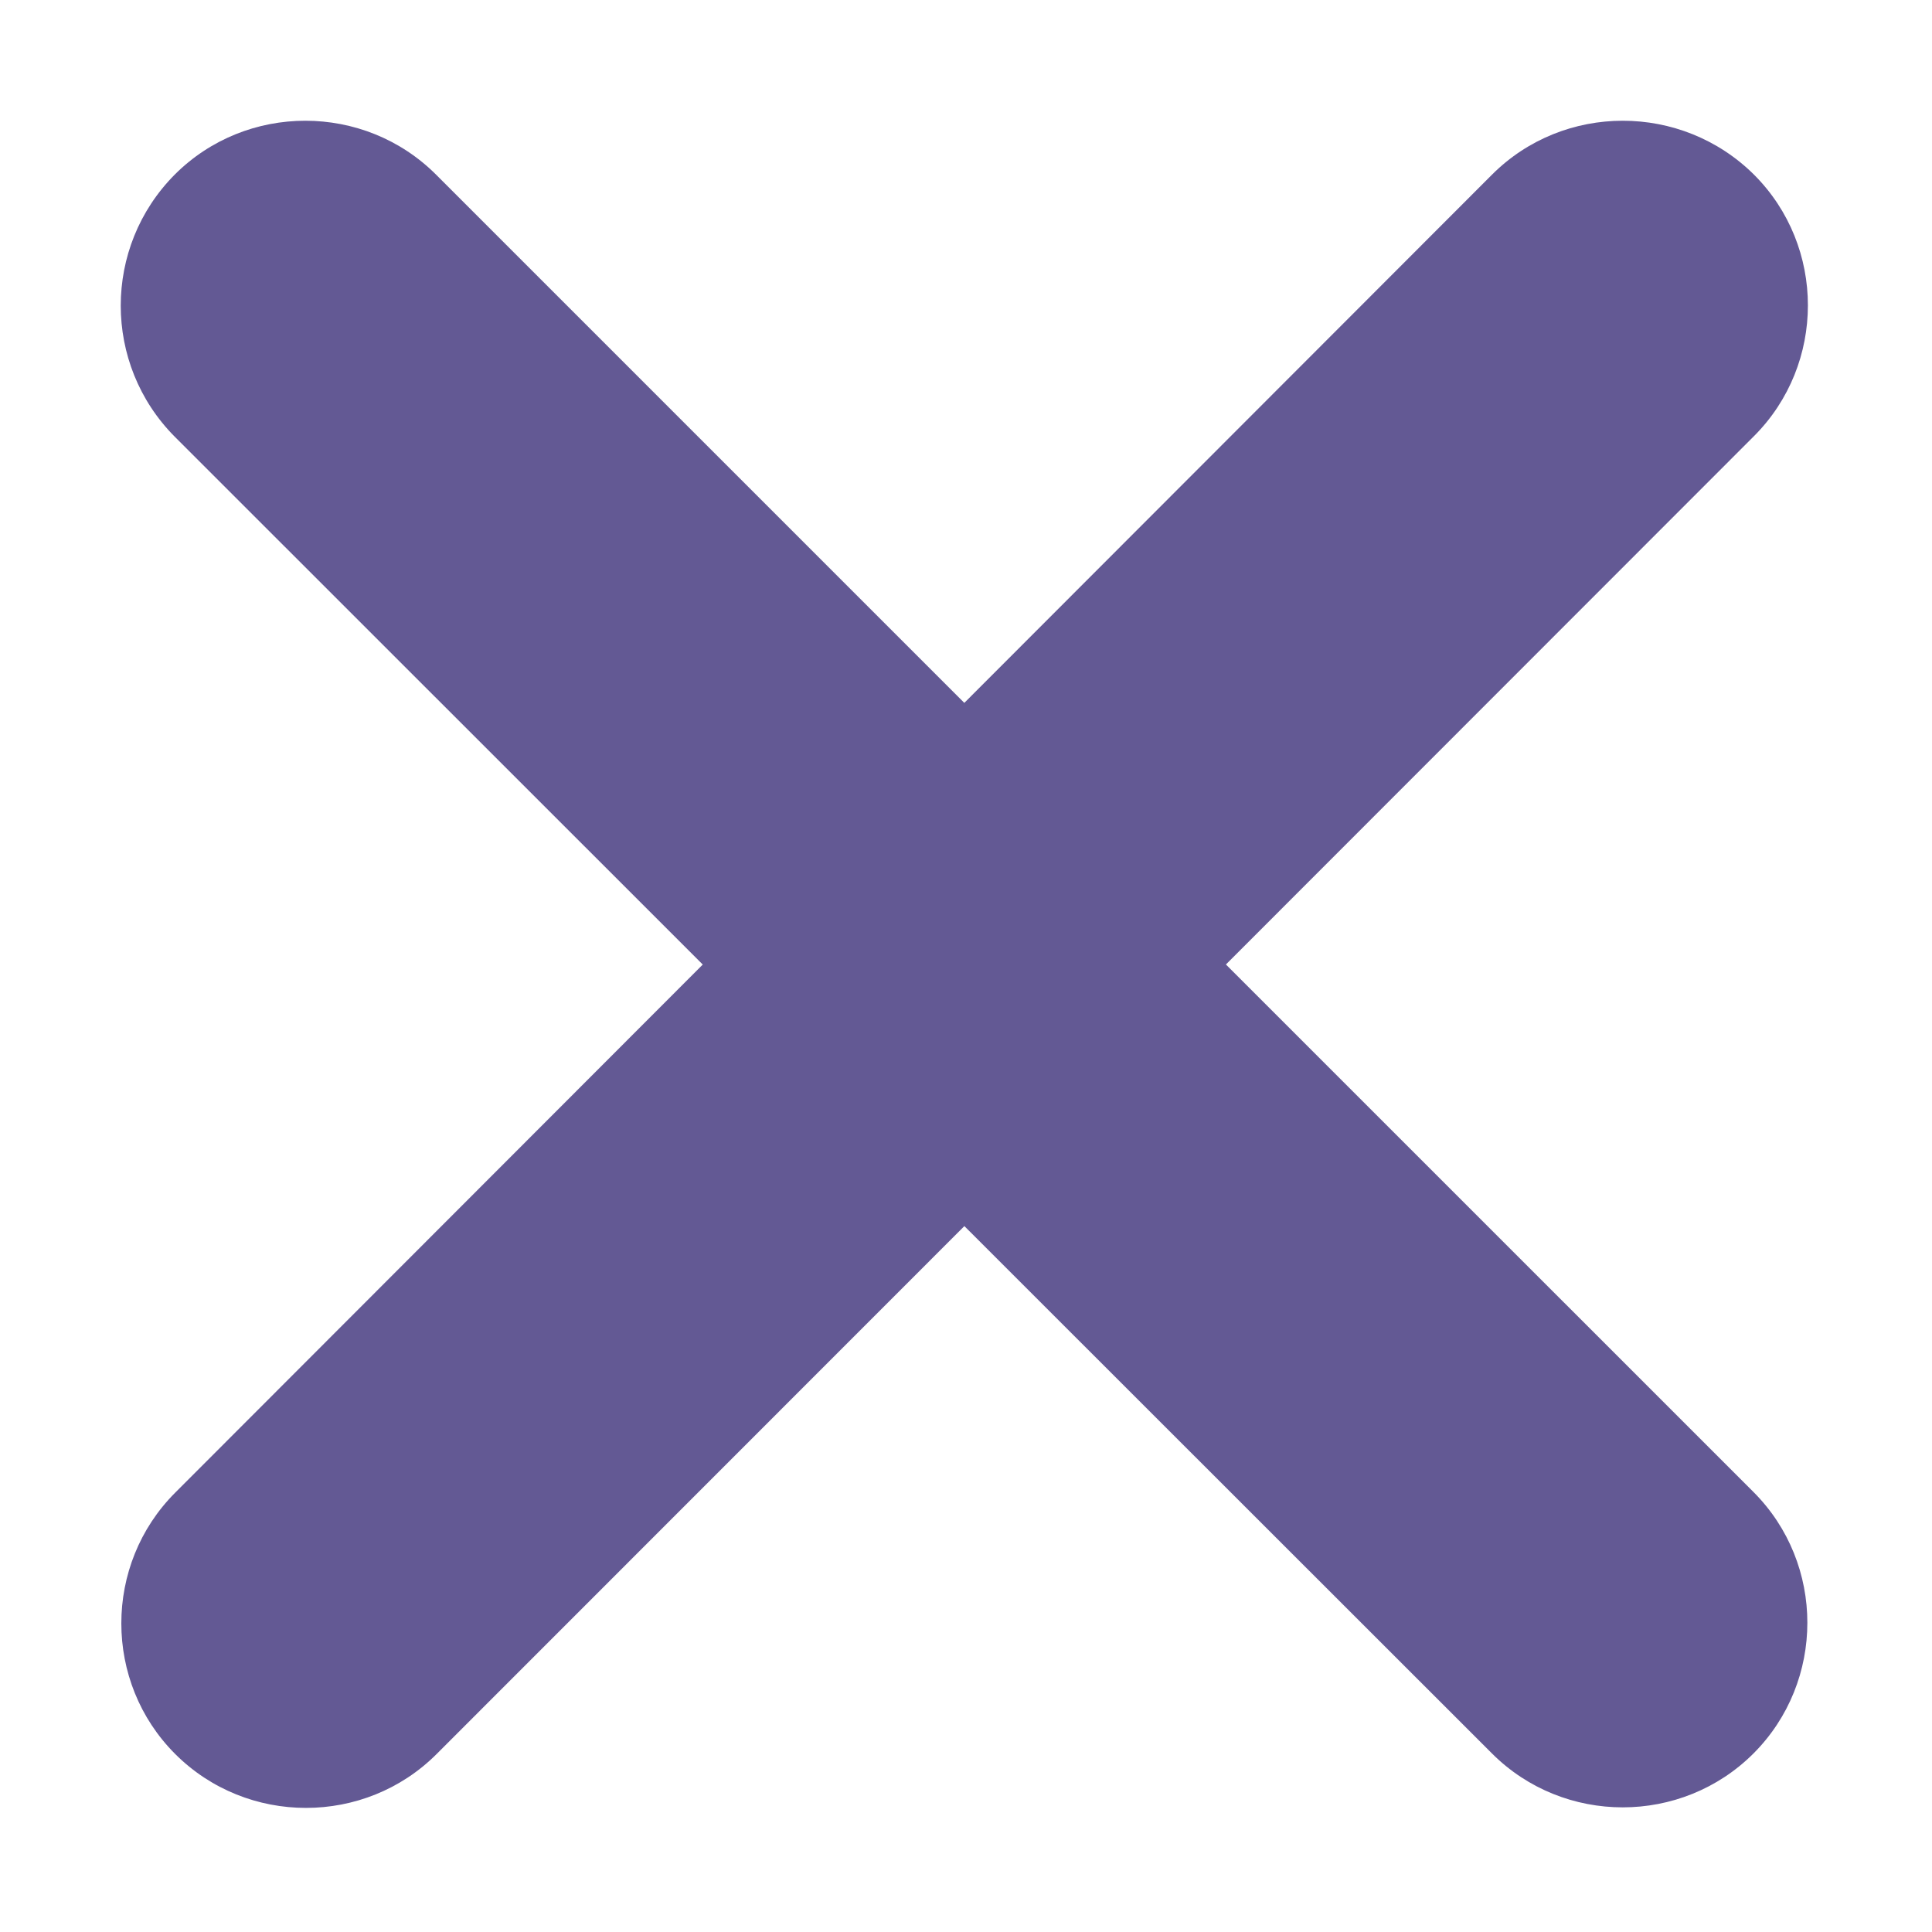
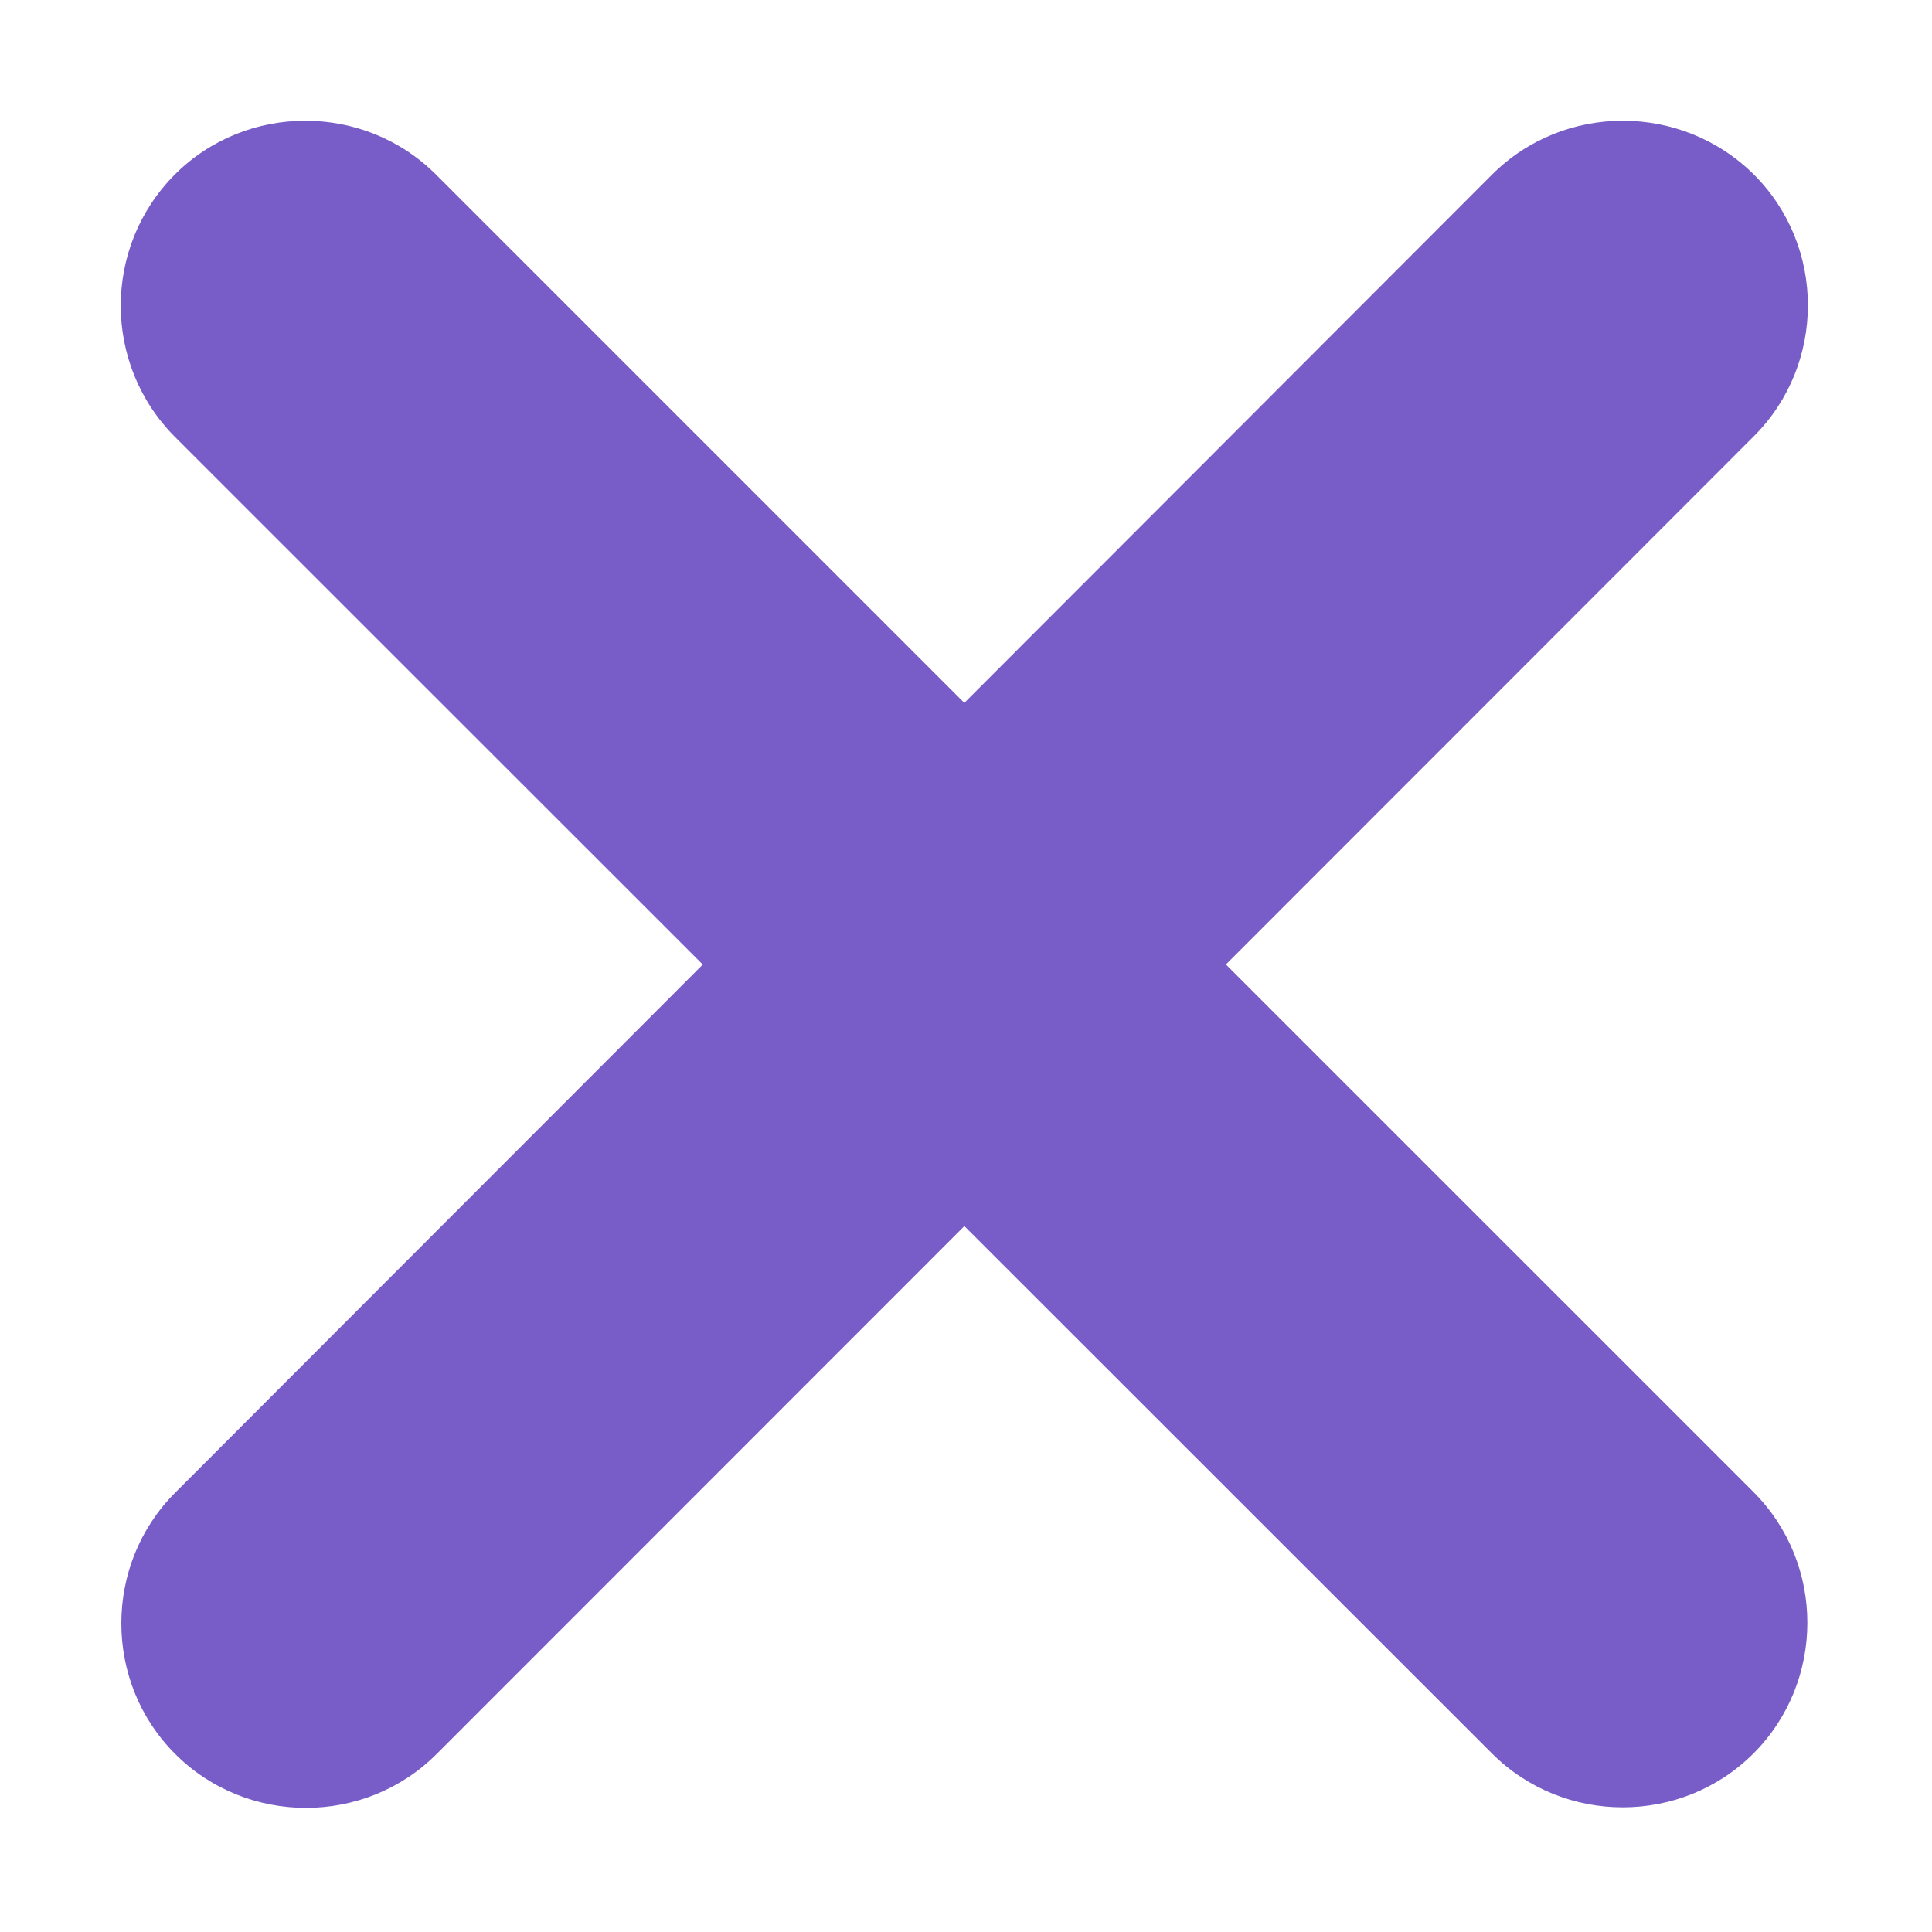
<svg xmlns="http://www.w3.org/2000/svg" width="32" height="32" viewBox="0 0 32 32" fill="none">
-   <path d="M7.223 2.893C6.032 1.702 4.082 1.702 2.893 2.893C1.702 4.093 1.702 6.032 2.893 7.232L11.64 15.976L2.902 24.723C1.712 25.913 1.712 27.863 2.902 29.052C4.093 30.242 6.043 30.242 7.232 29.052L15.973 20.308L24.712 29.043C25.902 30.233 27.852 30.233 29.043 29.043C30.233 27.852 30.233 25.902 29.043 24.712L20.305 15.975L29.052 7.223C30.242 6.032 30.242 4.082 29.052 2.893C27.852 1.702 25.902 1.702 24.712 2.893L15.972 11.642L7.223 2.893Z" fill="#635994" />
+   <path d="M7.223 2.893C6.032 1.702 4.082 1.702 2.893 2.893C1.702 4.093 1.702 6.032 2.893 7.232L11.64 15.976L2.902 24.723C1.712 25.913 1.712 27.863 2.902 29.052C4.093 30.242 6.043 30.242 7.232 29.052L15.973 20.308L24.712 29.043C25.902 30.233 27.852 30.233 29.043 29.043C30.233 27.852 30.233 25.902 29.043 24.712L20.305 15.975L29.052 7.223C30.242 6.032 30.242 4.082 29.052 2.893C27.852 1.702 25.902 1.702 24.712 2.893L15.972 11.642L7.223 2.893Z" fill="#785DC8" />
</svg>
